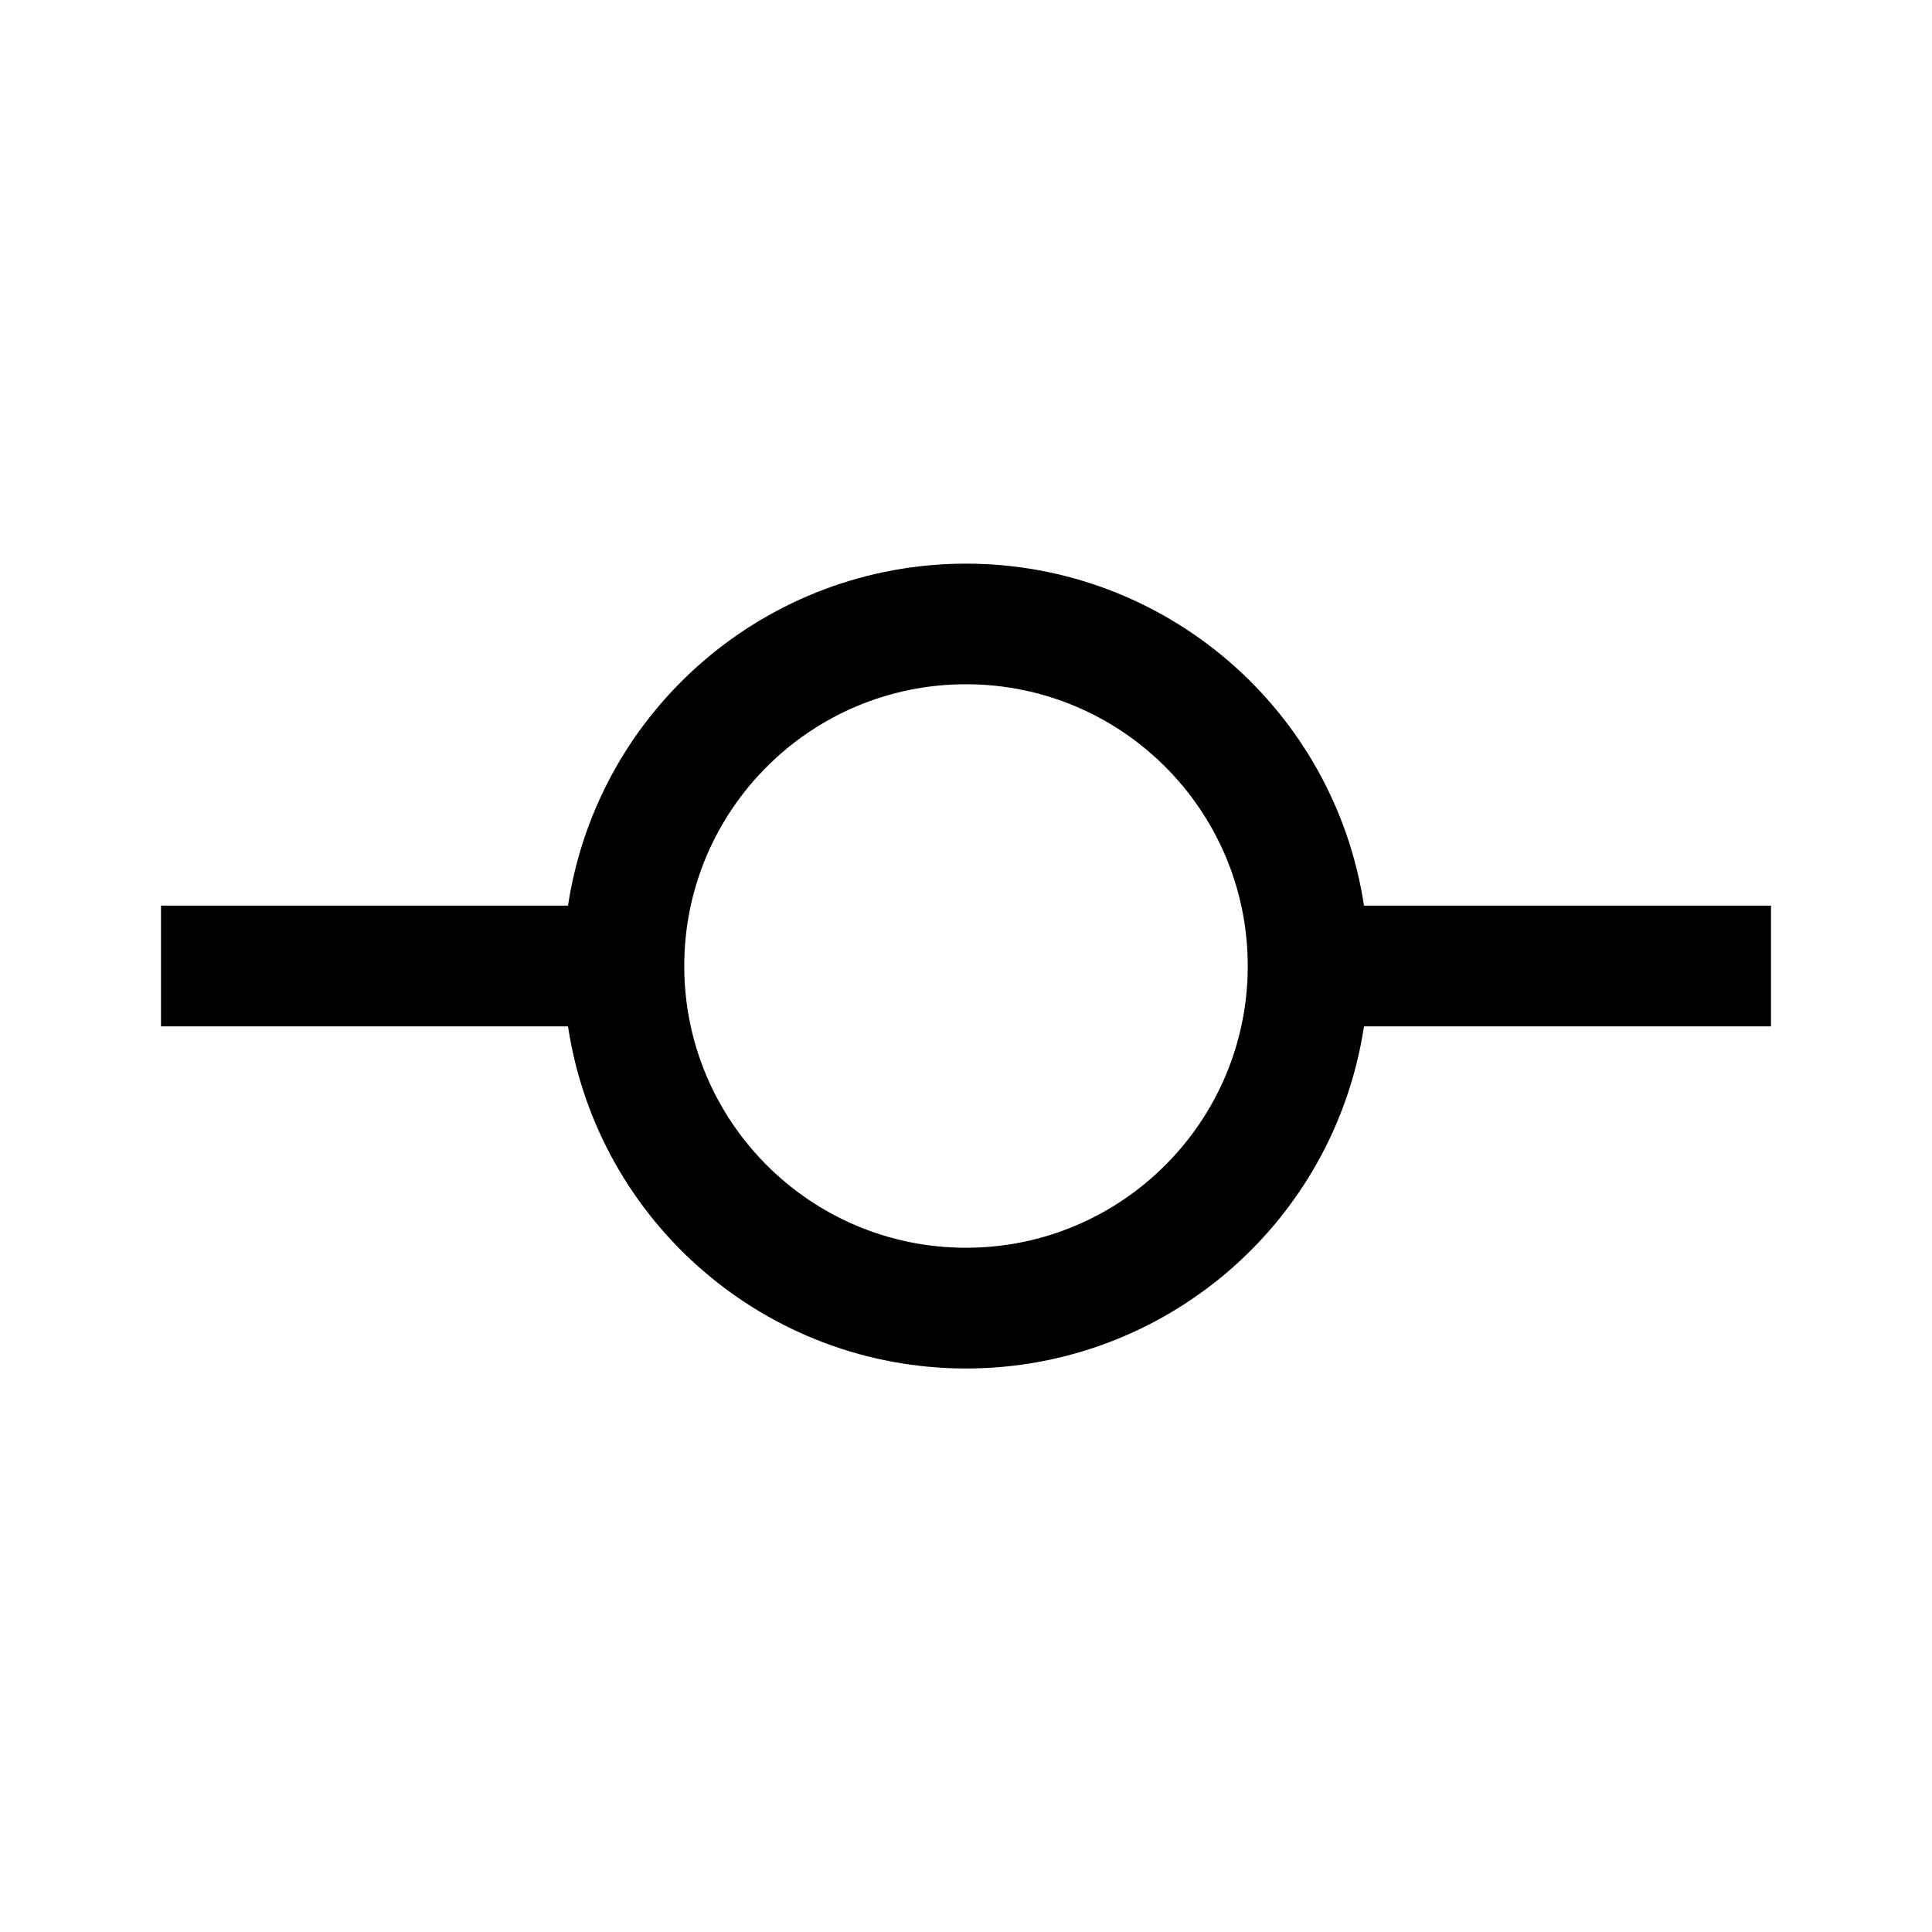
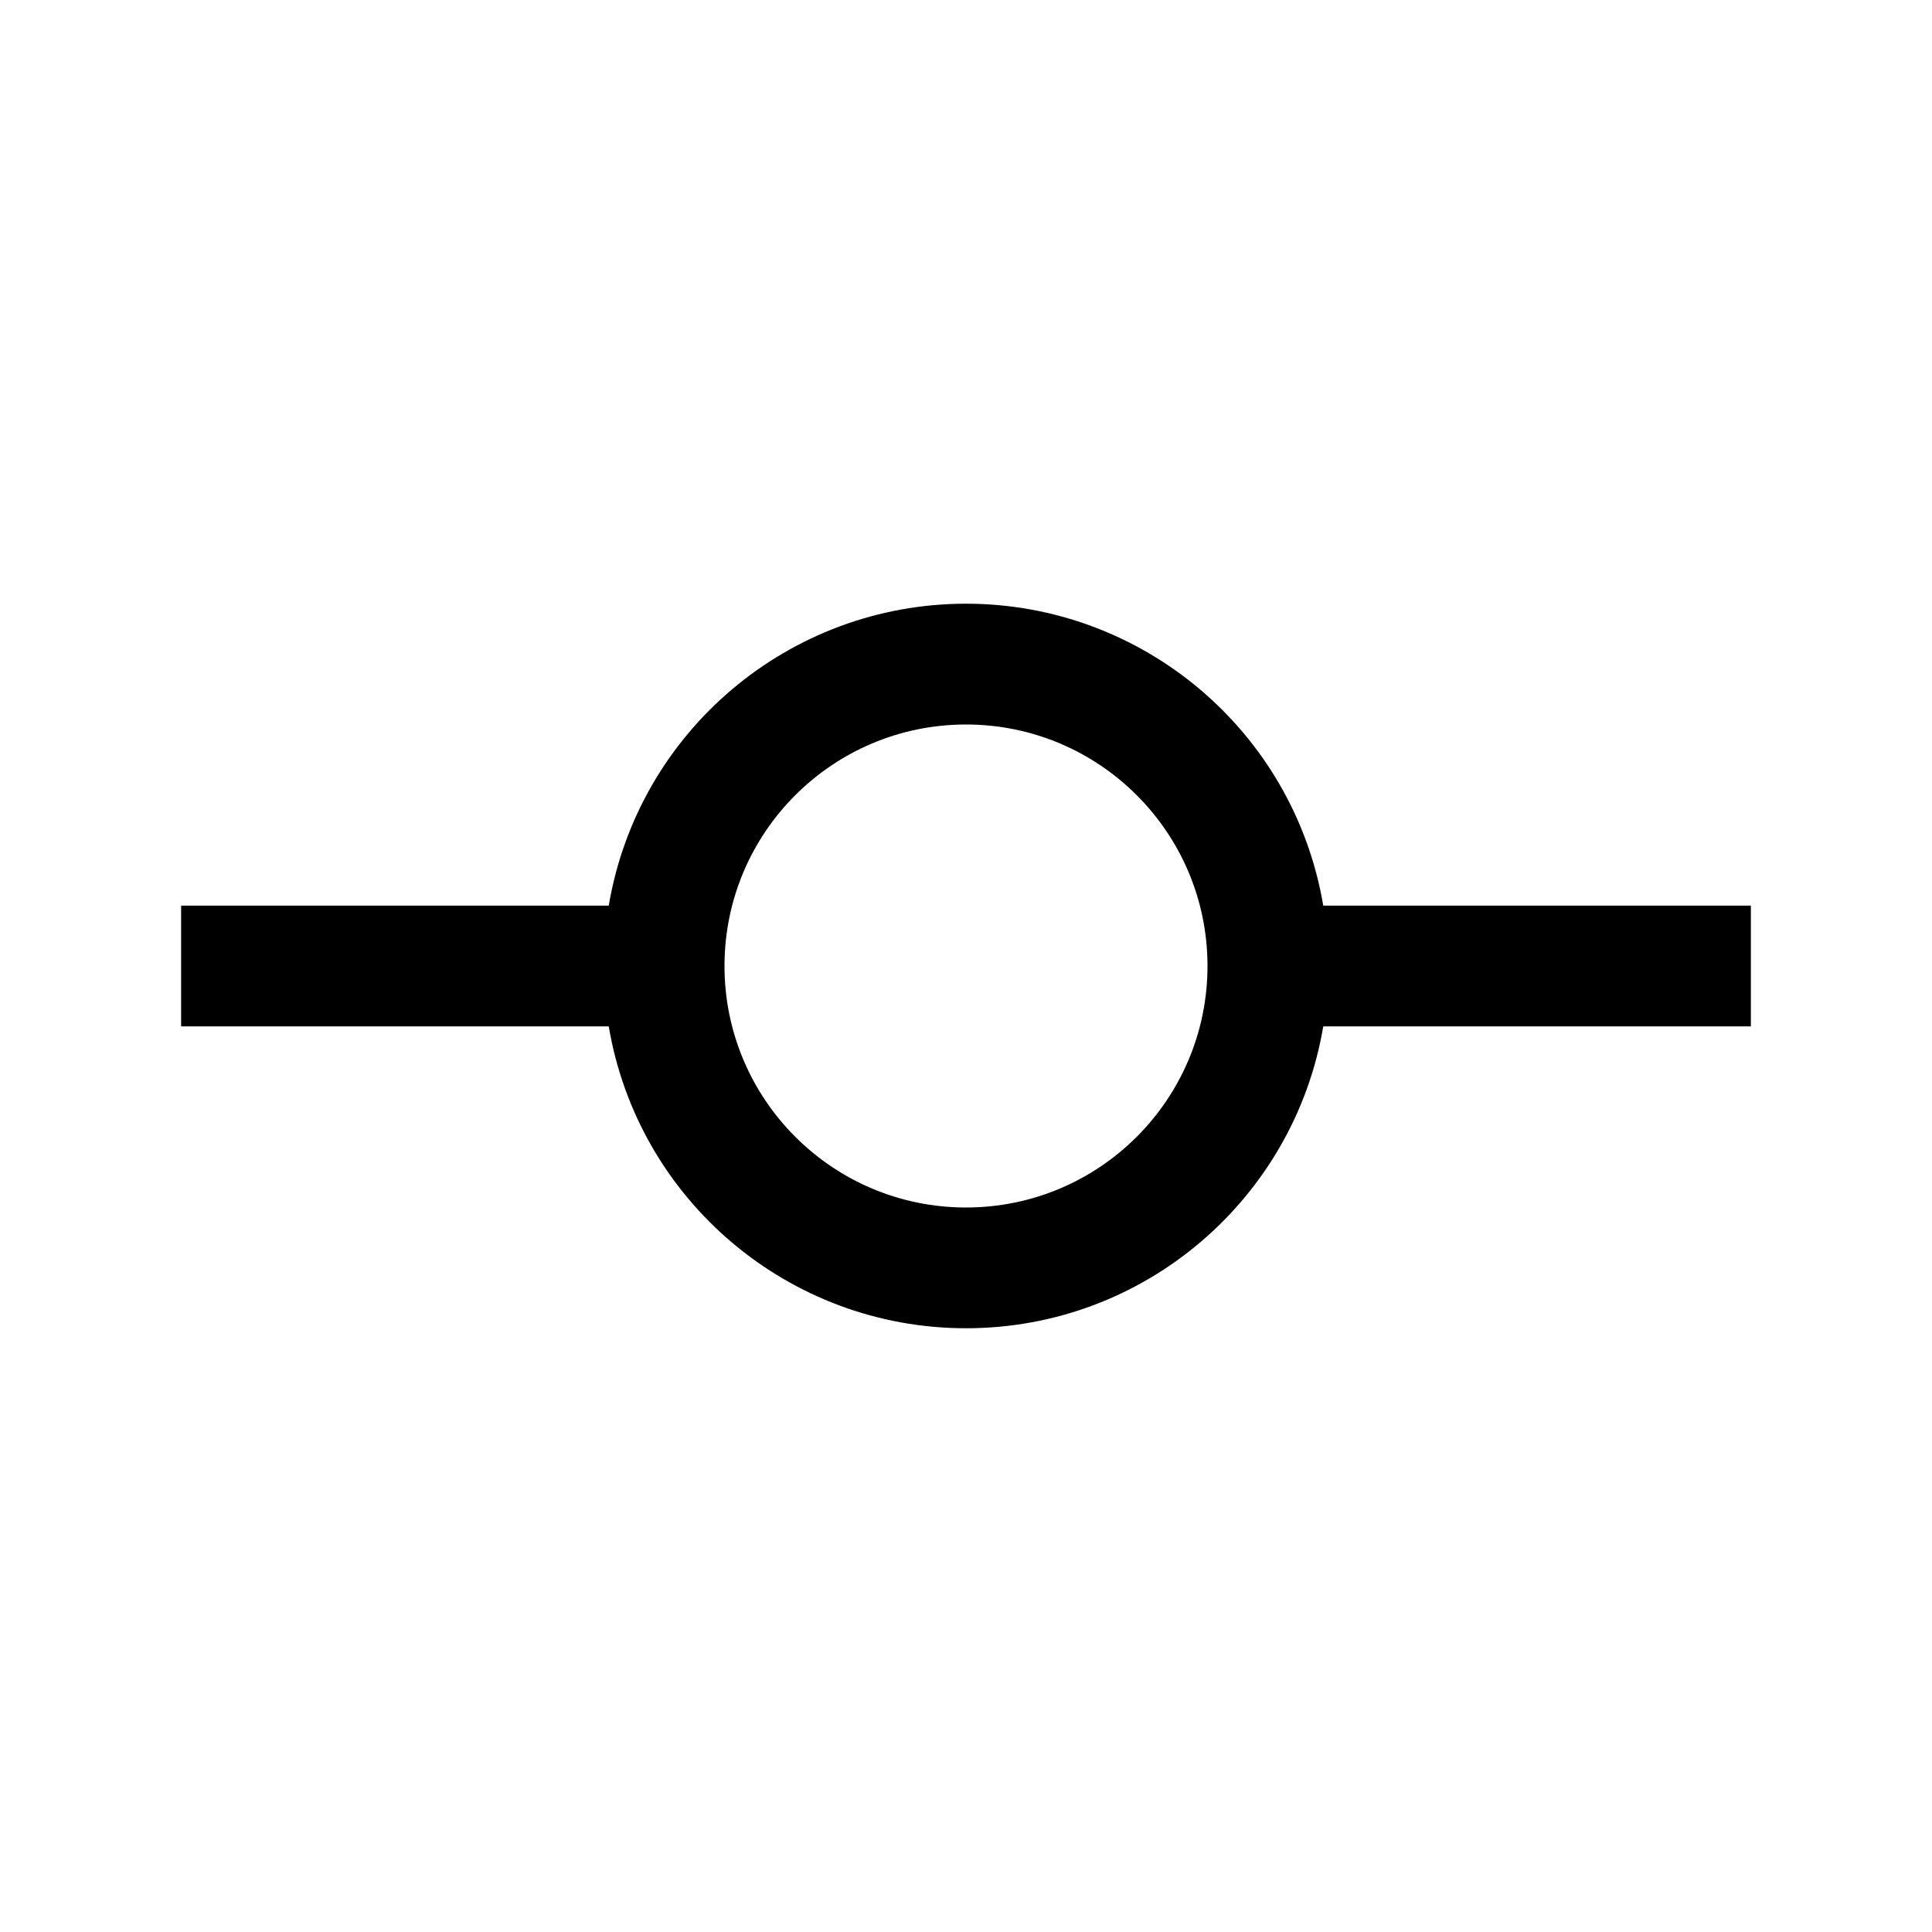
<svg xmlns="http://www.w3.org/2000/svg" viewBox="0 0 24 24">
-   <path fill-rule="evenodd" d="M12 15.5a3.5 3.5 0 100-7 3.5 3.5 0 000 7zm0 1.5a5.001 5.001 0 004.944-4.25H22v-1.5h-5.056a5.001 5.001 0 00-9.888 0H2v1.5h5.056A5.001 5.001 0 0012 17z" />
+   <path fill-rule="evenodd" d="M12 15a3 3 0 100-6 3 3 0 000 6zm0 1.5c2.23 0 4.08-1.622 4.438-3.75h5.312v-1.5h-5.312a4.501 4.501 0 00-8.876 0H2.25v1.5h5.312A4.501 4.501 0 0012 16.5z" />
</svg>
